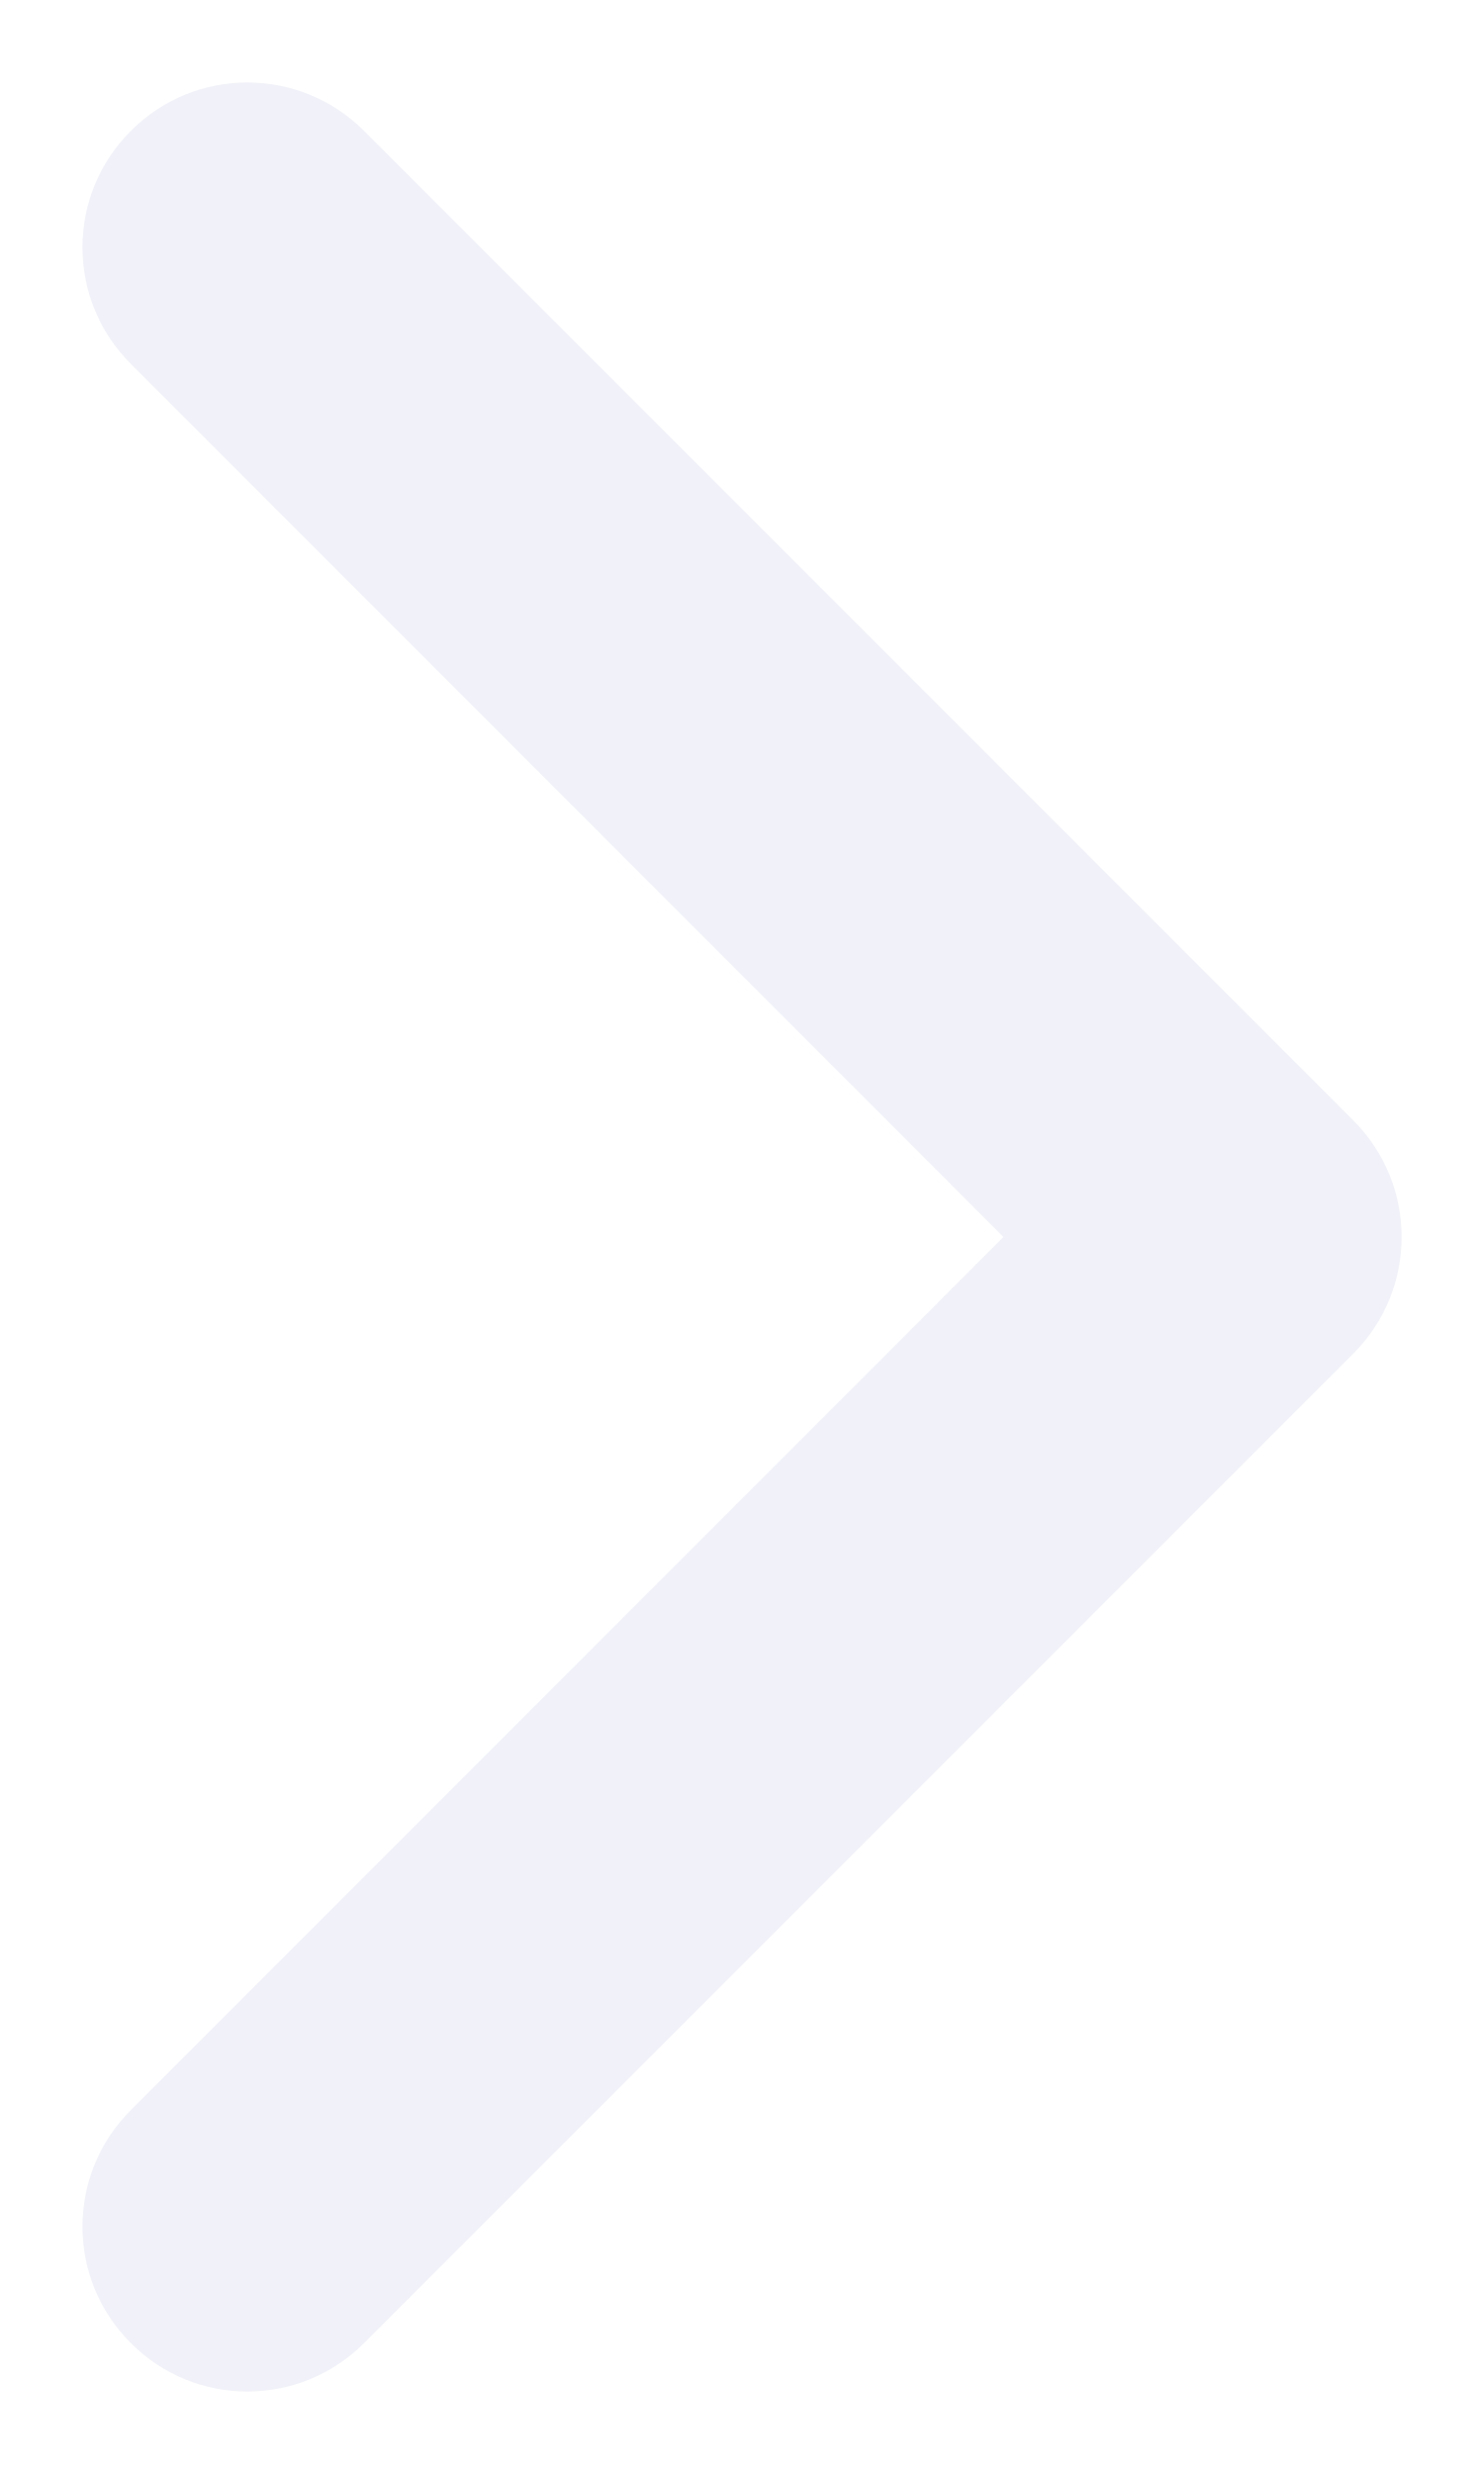
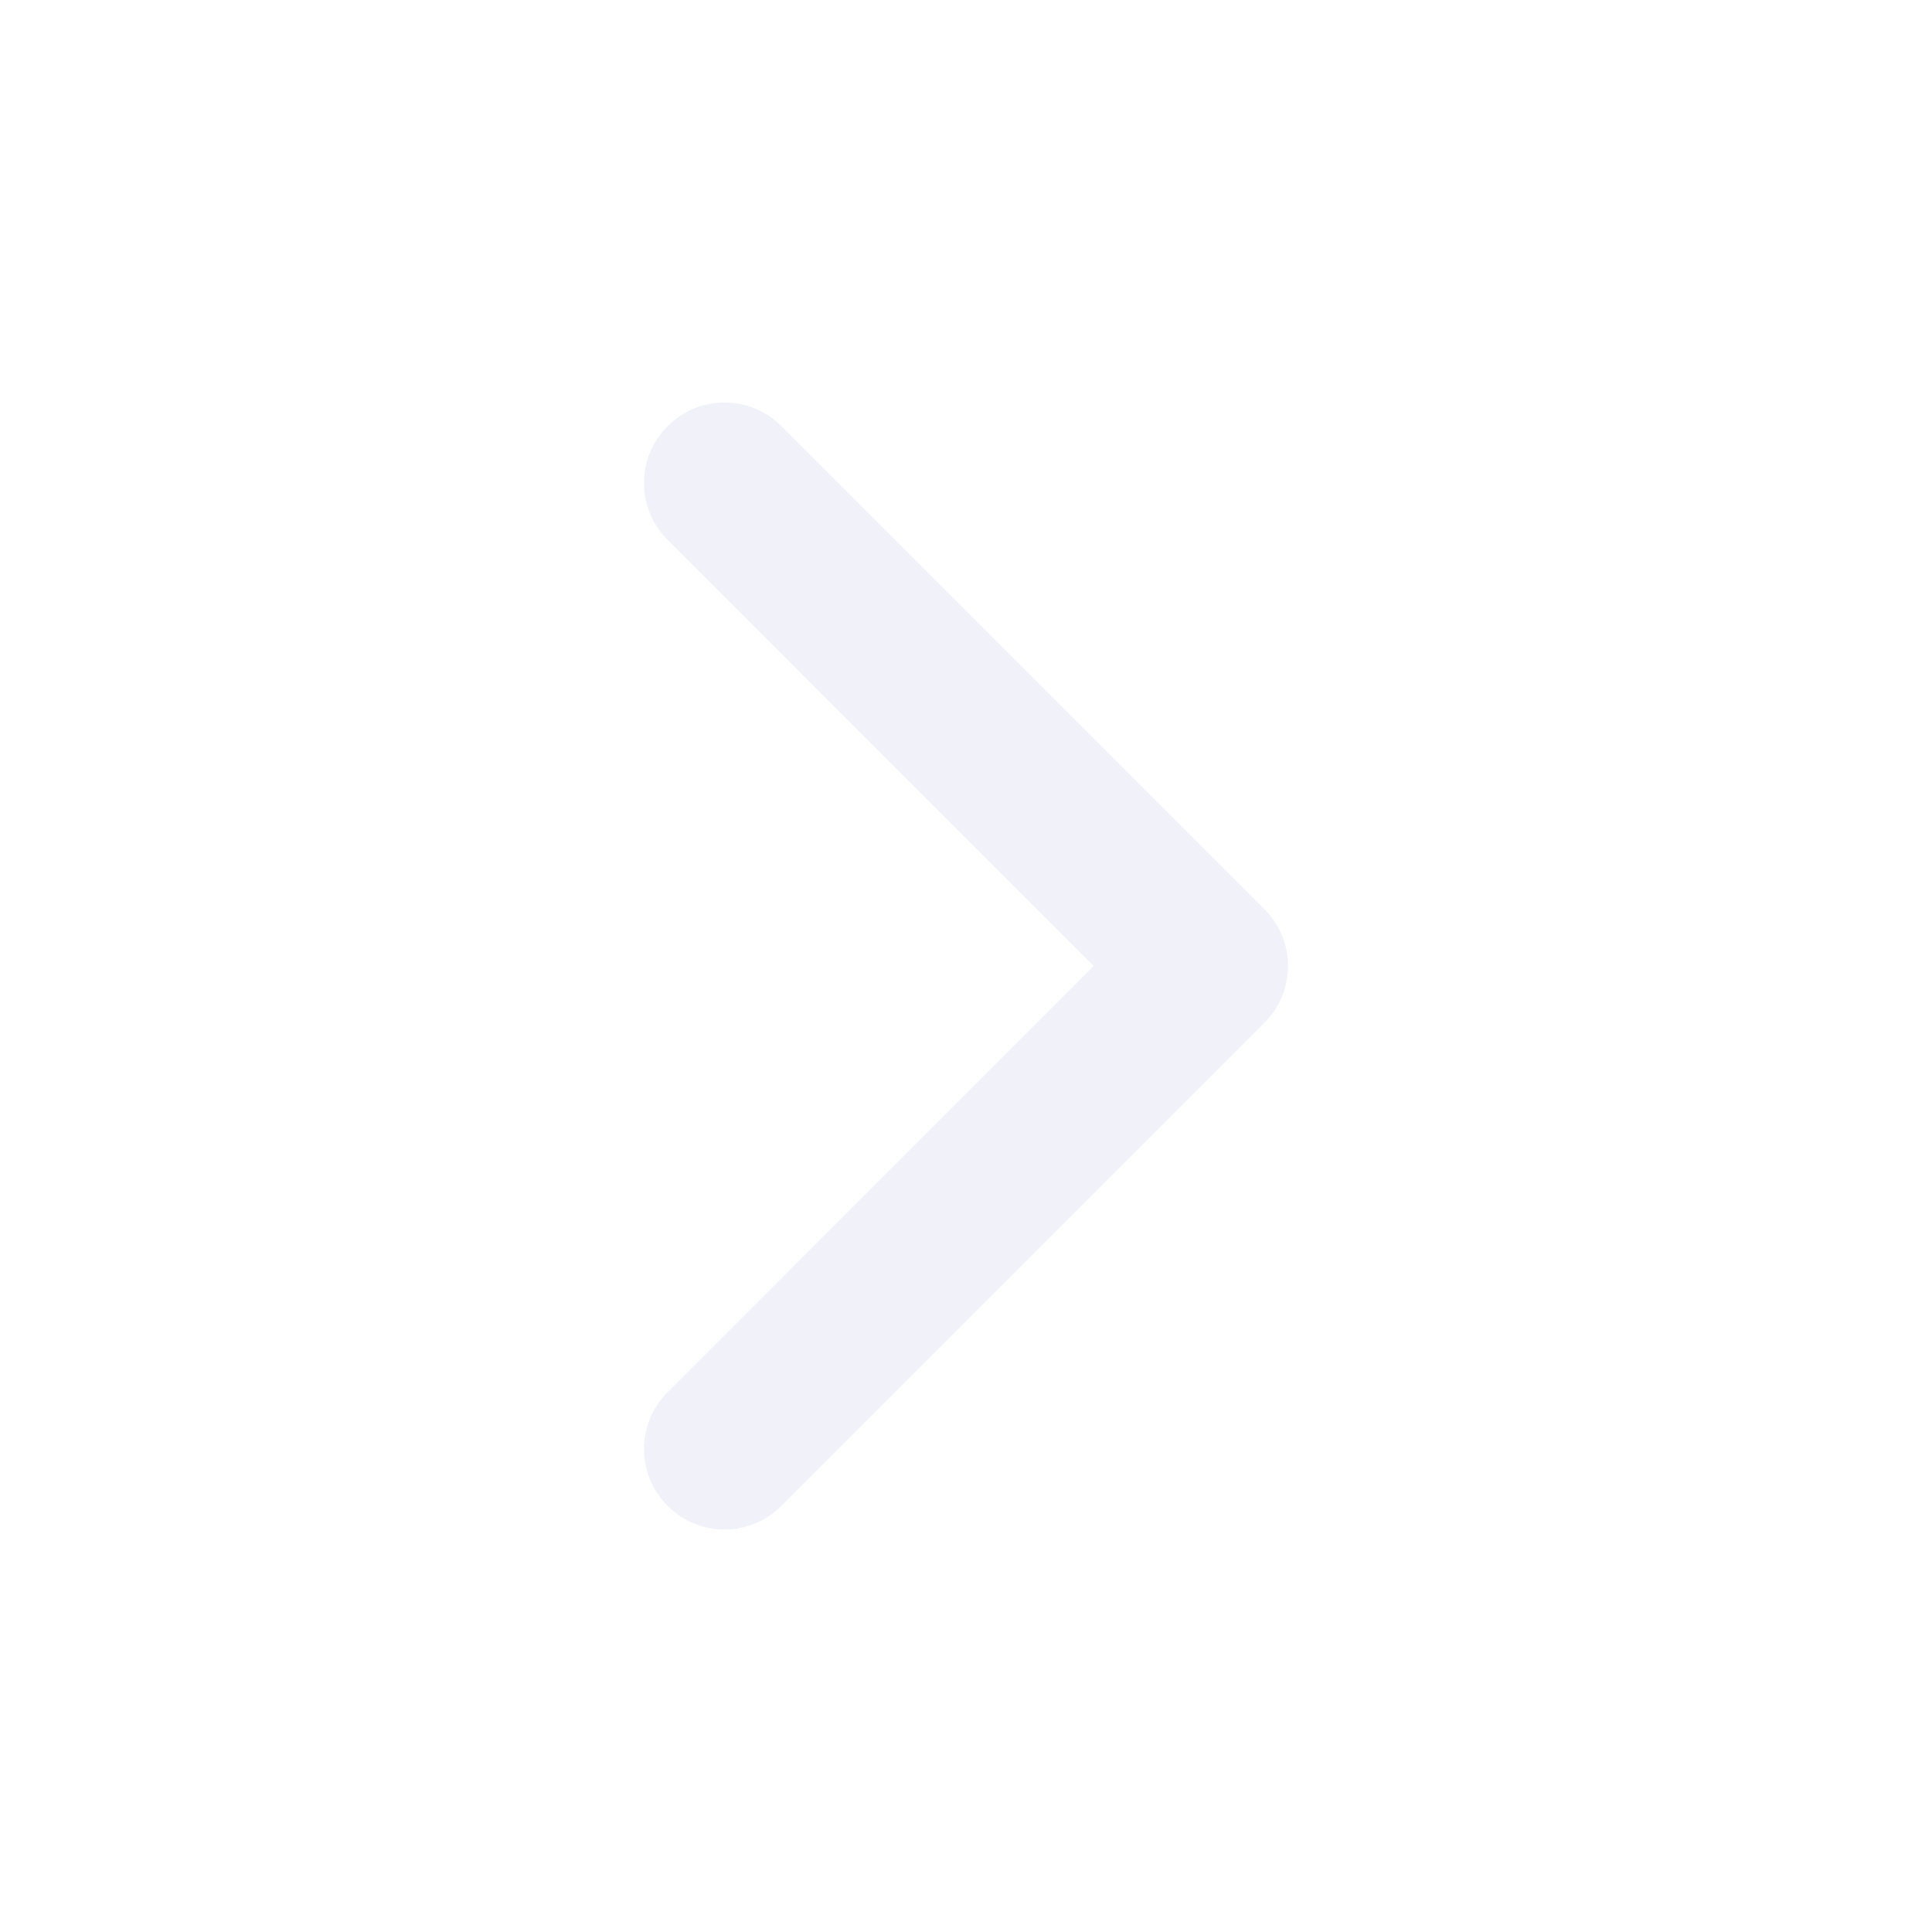
- <svg xmlns="http://www.w3.org/2000/svg" width="6" height="10" viewBox="0 0 6 10" fill="none">
-   <path fill-rule="evenodd" clip-rule="evenodd" d="M0.529 0.529C0.789 0.268 1.211 0.268 1.472 0.529L5.472 4.529C5.732 4.789 5.732 5.211 5.472 5.471L1.472 9.471C1.211 9.732 0.789 9.732 0.529 9.471C0.268 9.211 0.268 8.789 0.529 8.529L4.057 5L0.529 1.471C0.268 1.211 0.268 0.789 0.529 0.529Z" fill="#F1F2F9" />
+ <svg xmlns="http://www.w3.org/2000/svg" width="16" height="16" viewBox="0 0 16 16" fill="none">
+   <path fill-rule="evenodd" clip-rule="evenodd" d="M5.529 3.529C5.789 3.268 6.211 3.268 6.471 3.529L10.471 7.529C10.732 7.789 10.732 8.211 10.471 8.471L6.471 12.471C6.211 12.732 5.789 12.732 5.529 12.471C5.268 12.211 5.268 11.789 5.529 11.529L9.057 8L5.529 4.471C5.268 4.211 5.268 3.789 5.529 3.529Z" fill="#F1F2F9" />
</svg>
